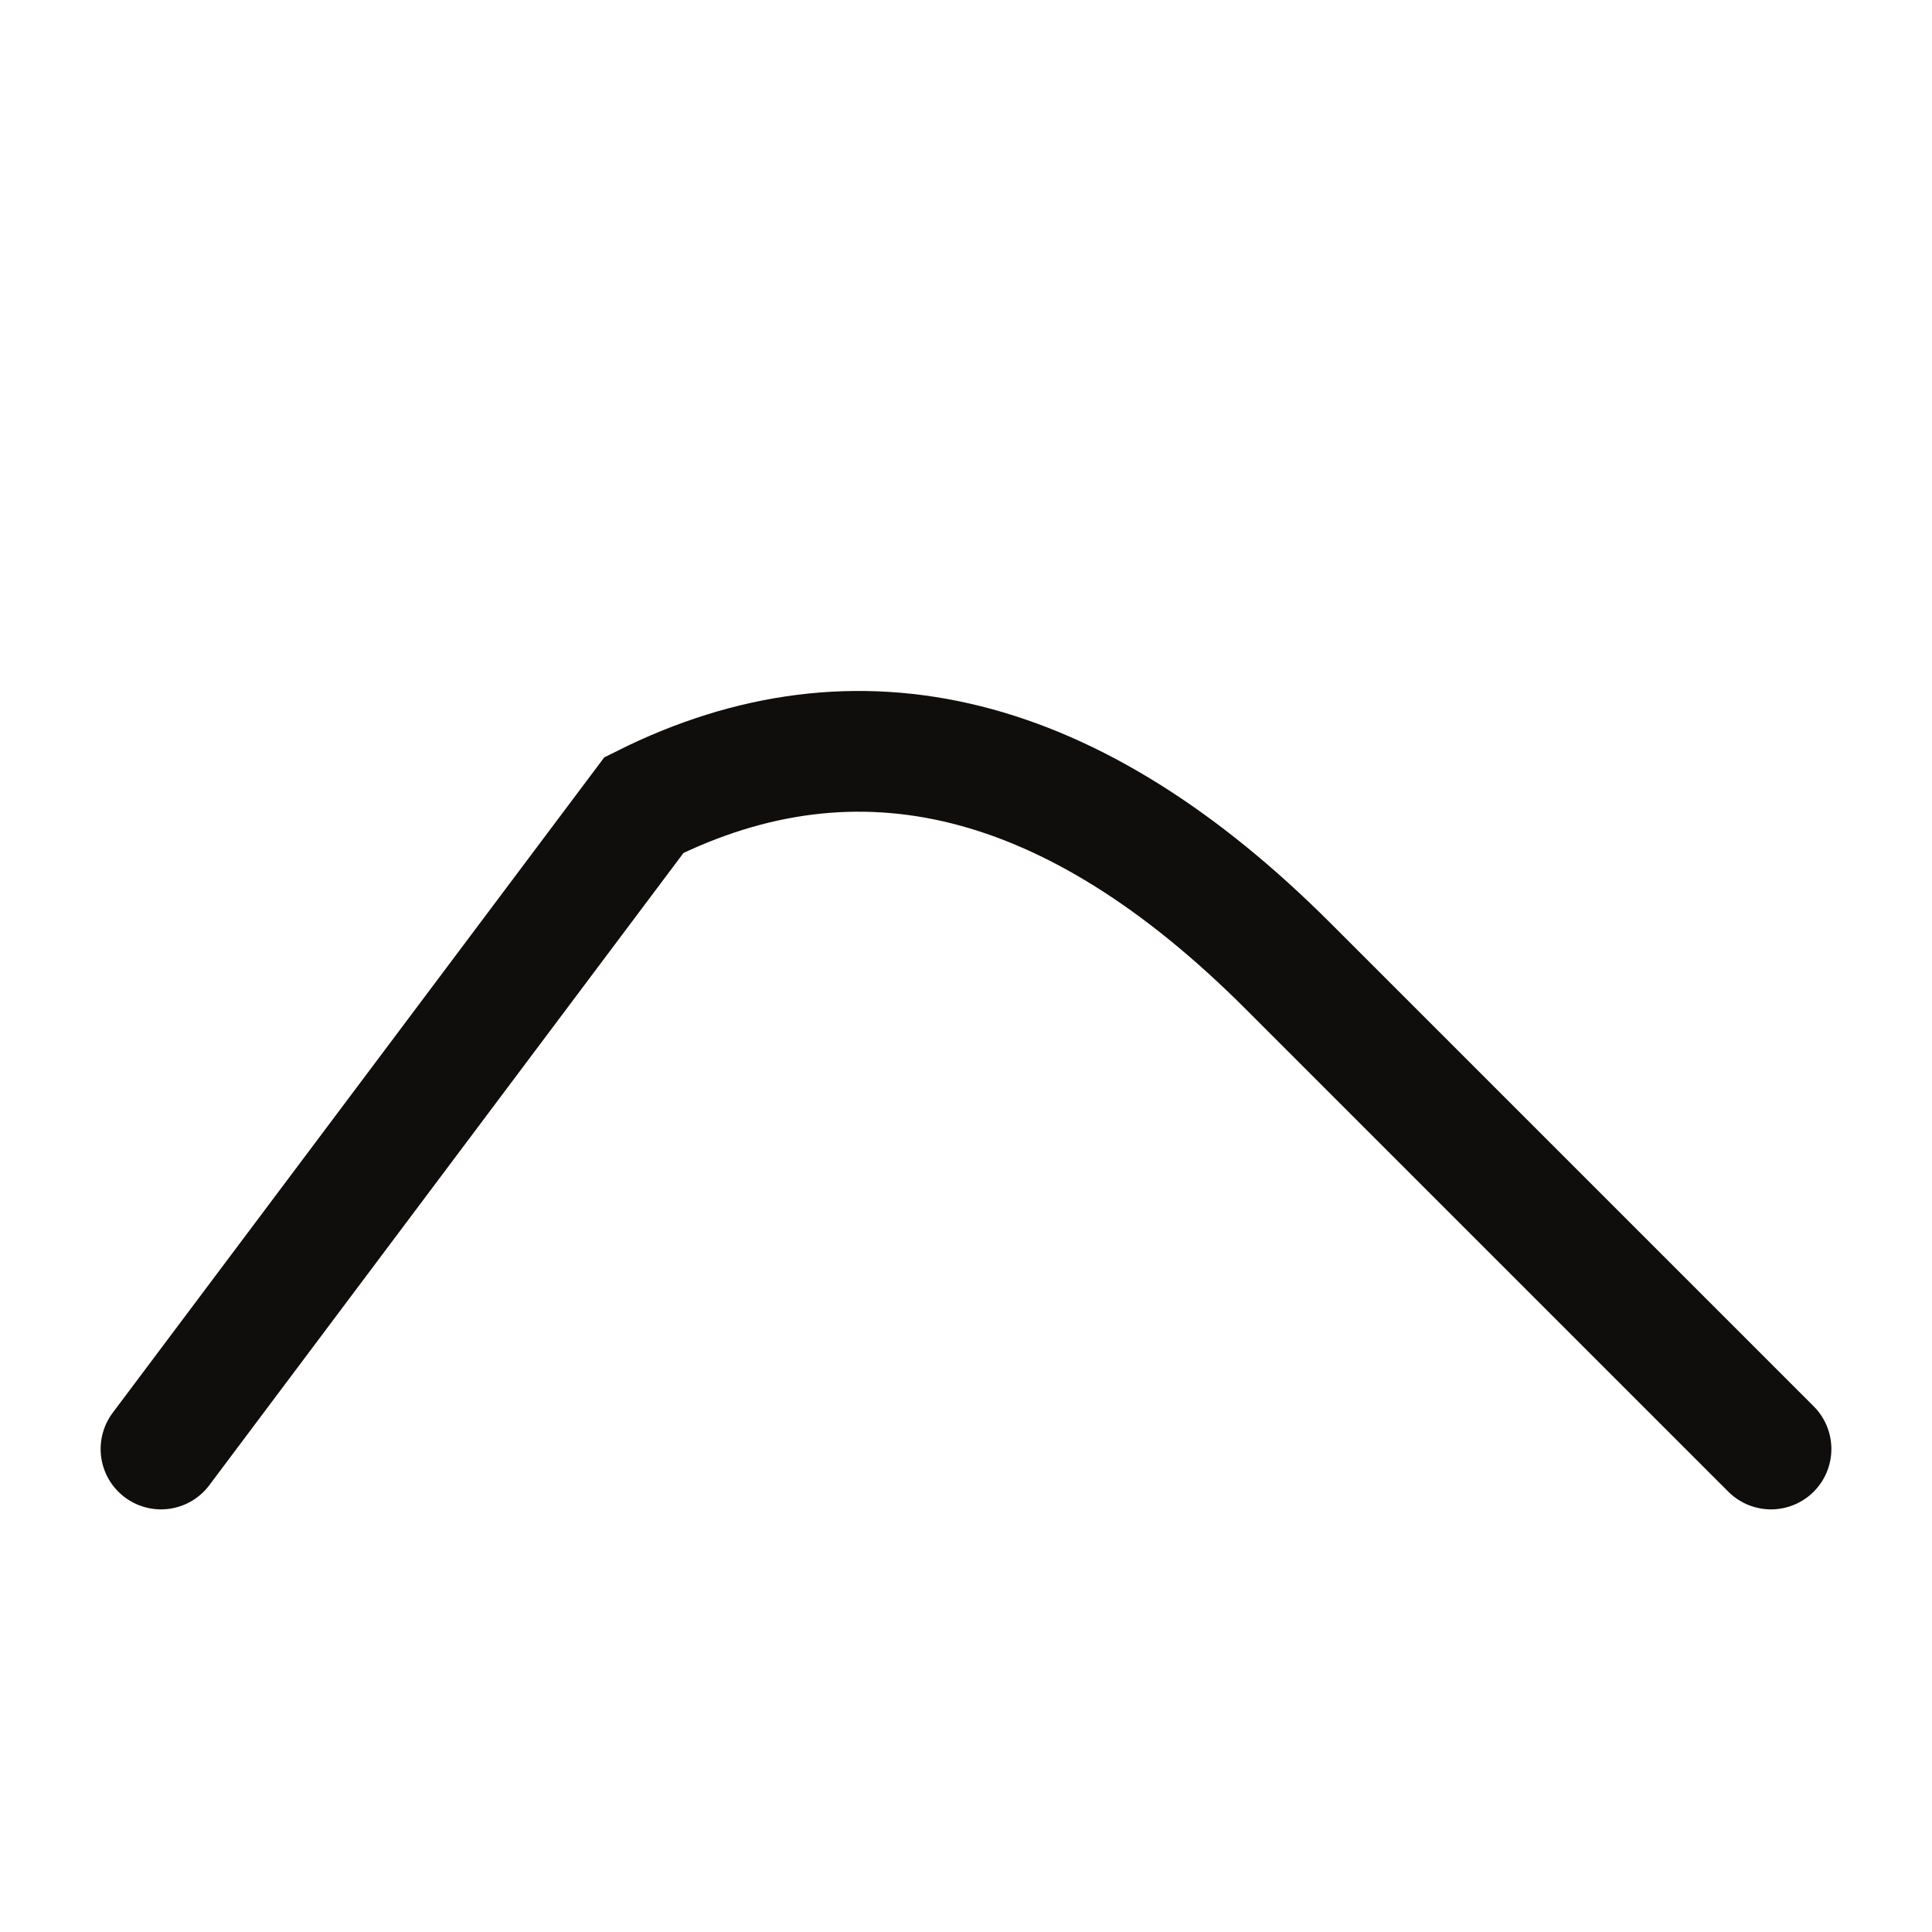
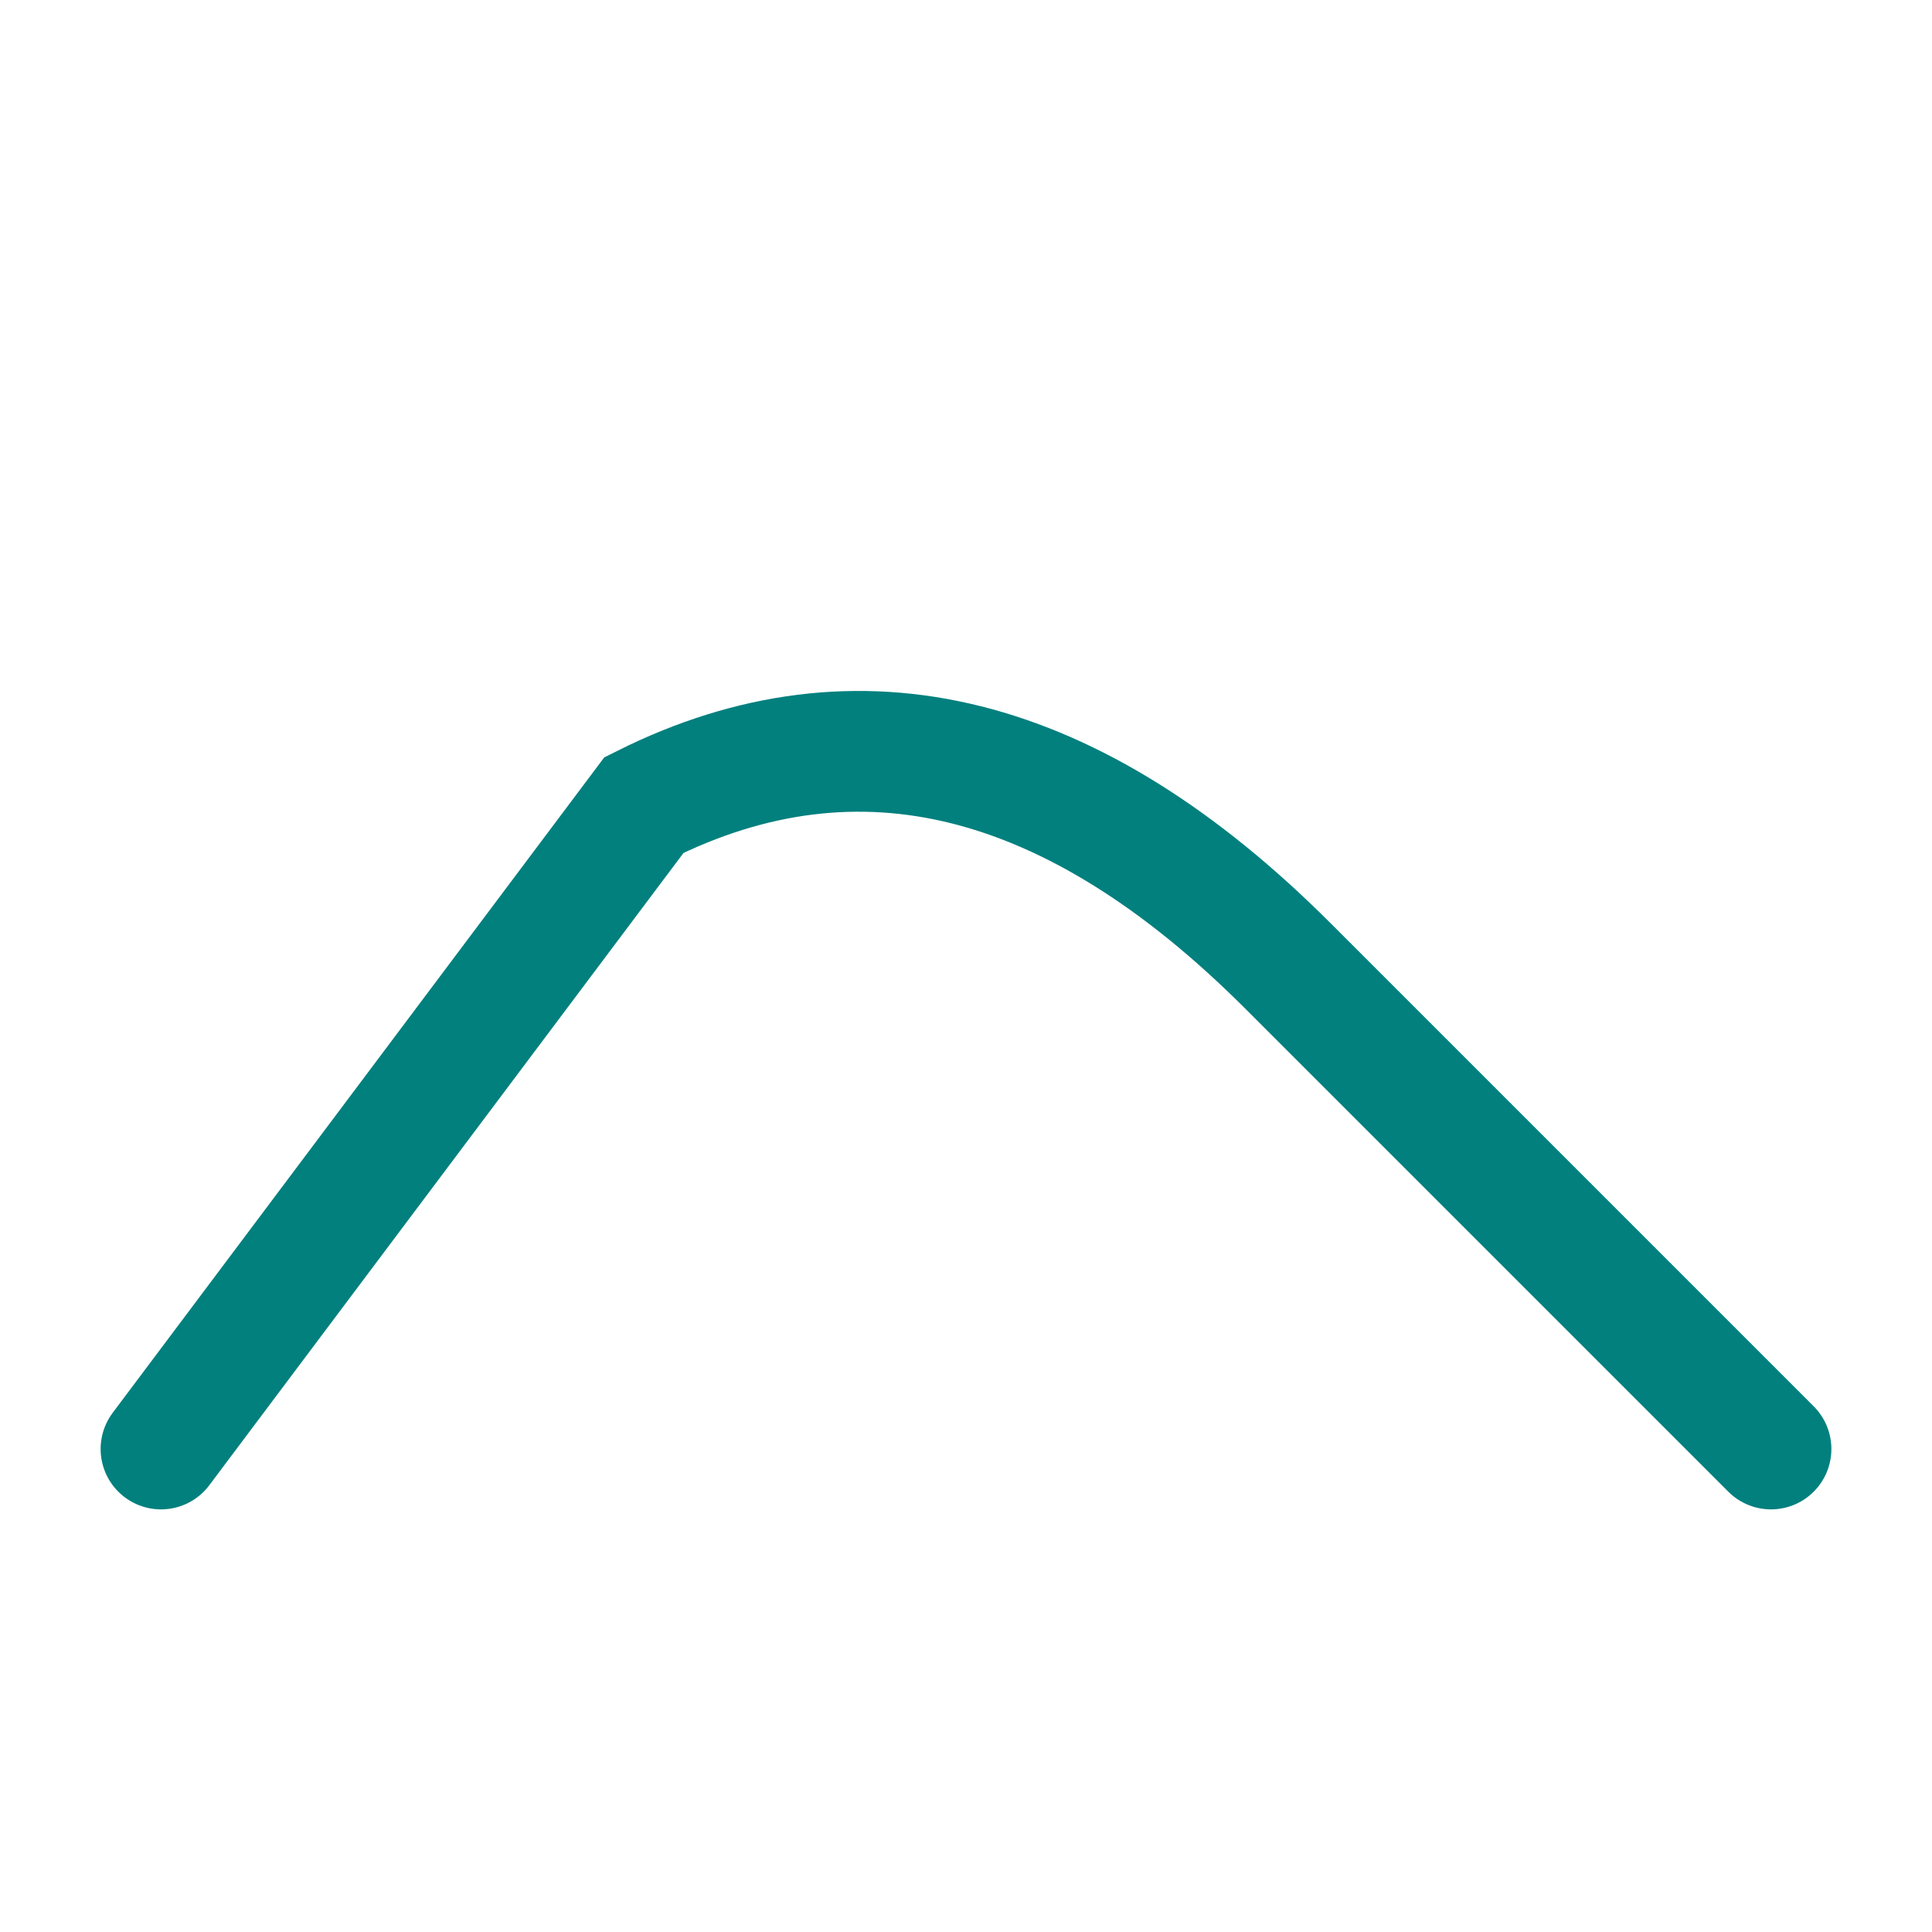
<svg xmlns="http://www.w3.org/2000/svg" width="24" height="24" viewBox="0 0 24 24">
-   <path d="M 2 18 L 8 10 Q 12 8, 16 12 Q 20 16, 22 18" fill="none" stroke="#100e0d" stroke-width="1.5" stroke-linecap="round" />
+   <path d="M 2 18 L 8 10 Q 12 8, 16 12 Q 20 16, 22 18" fill="none" stroke="#01807e" stroke-width="1.5" stroke-linecap="round" />
</svg>
